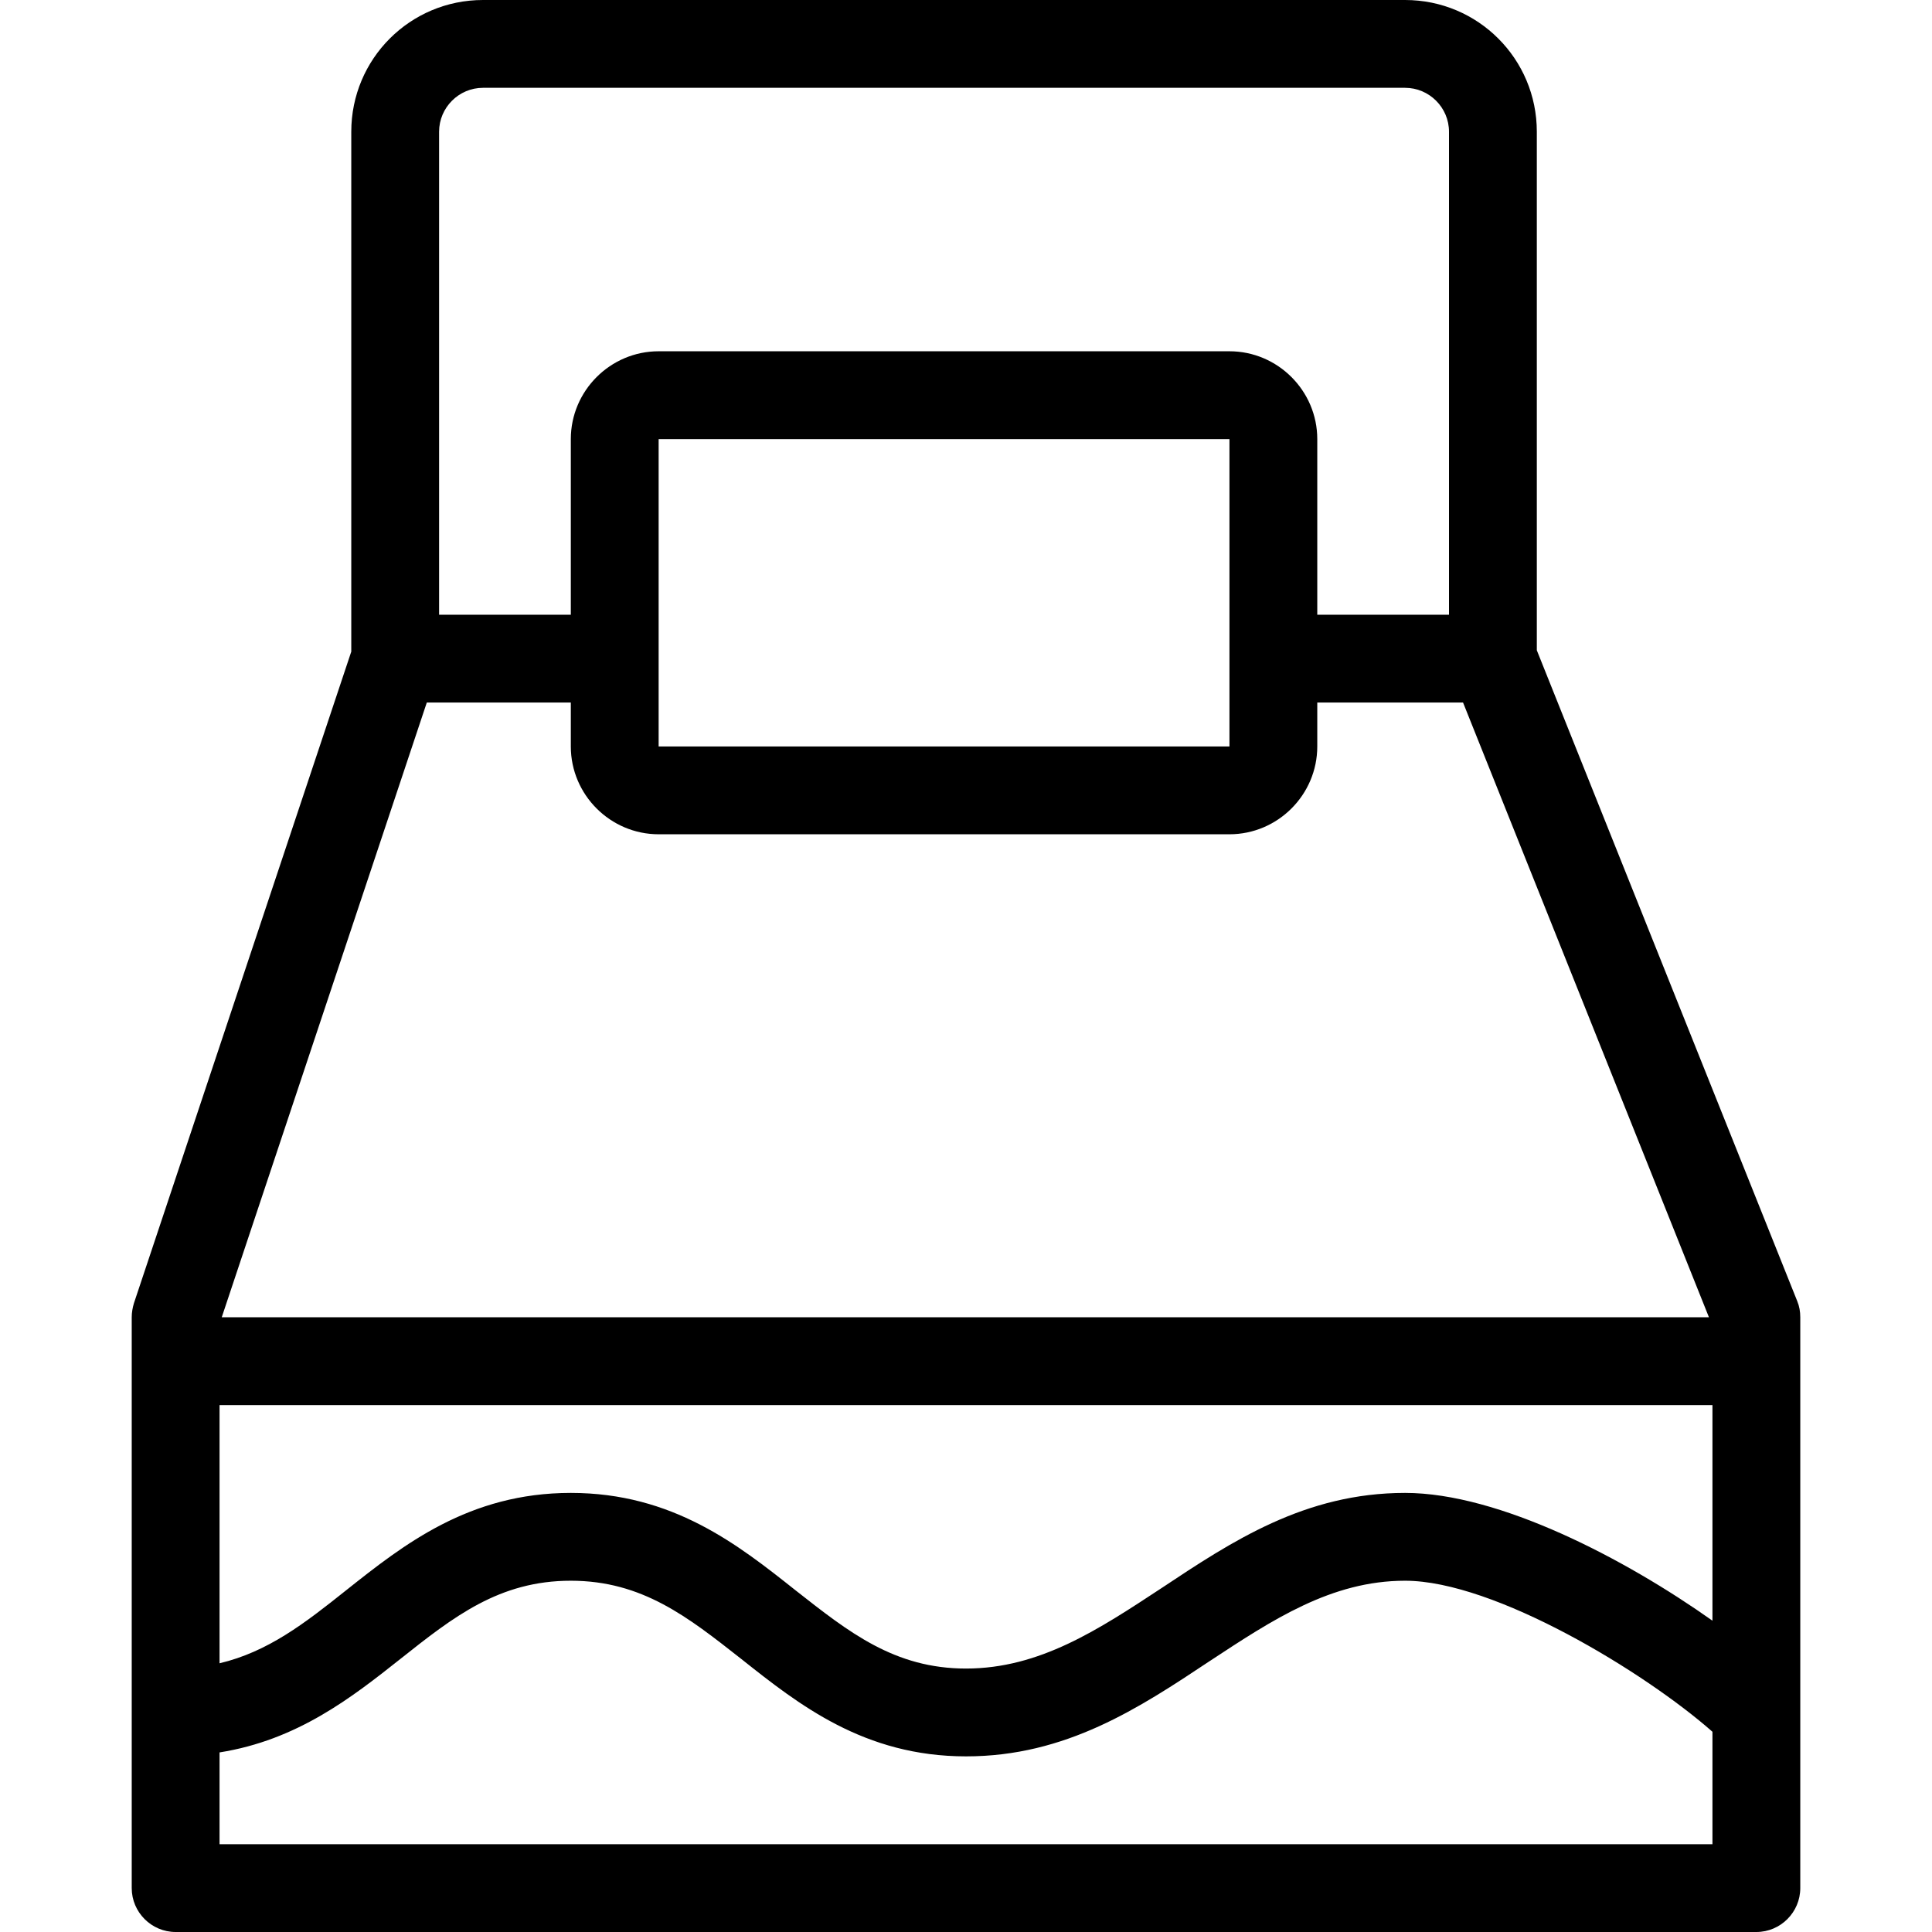
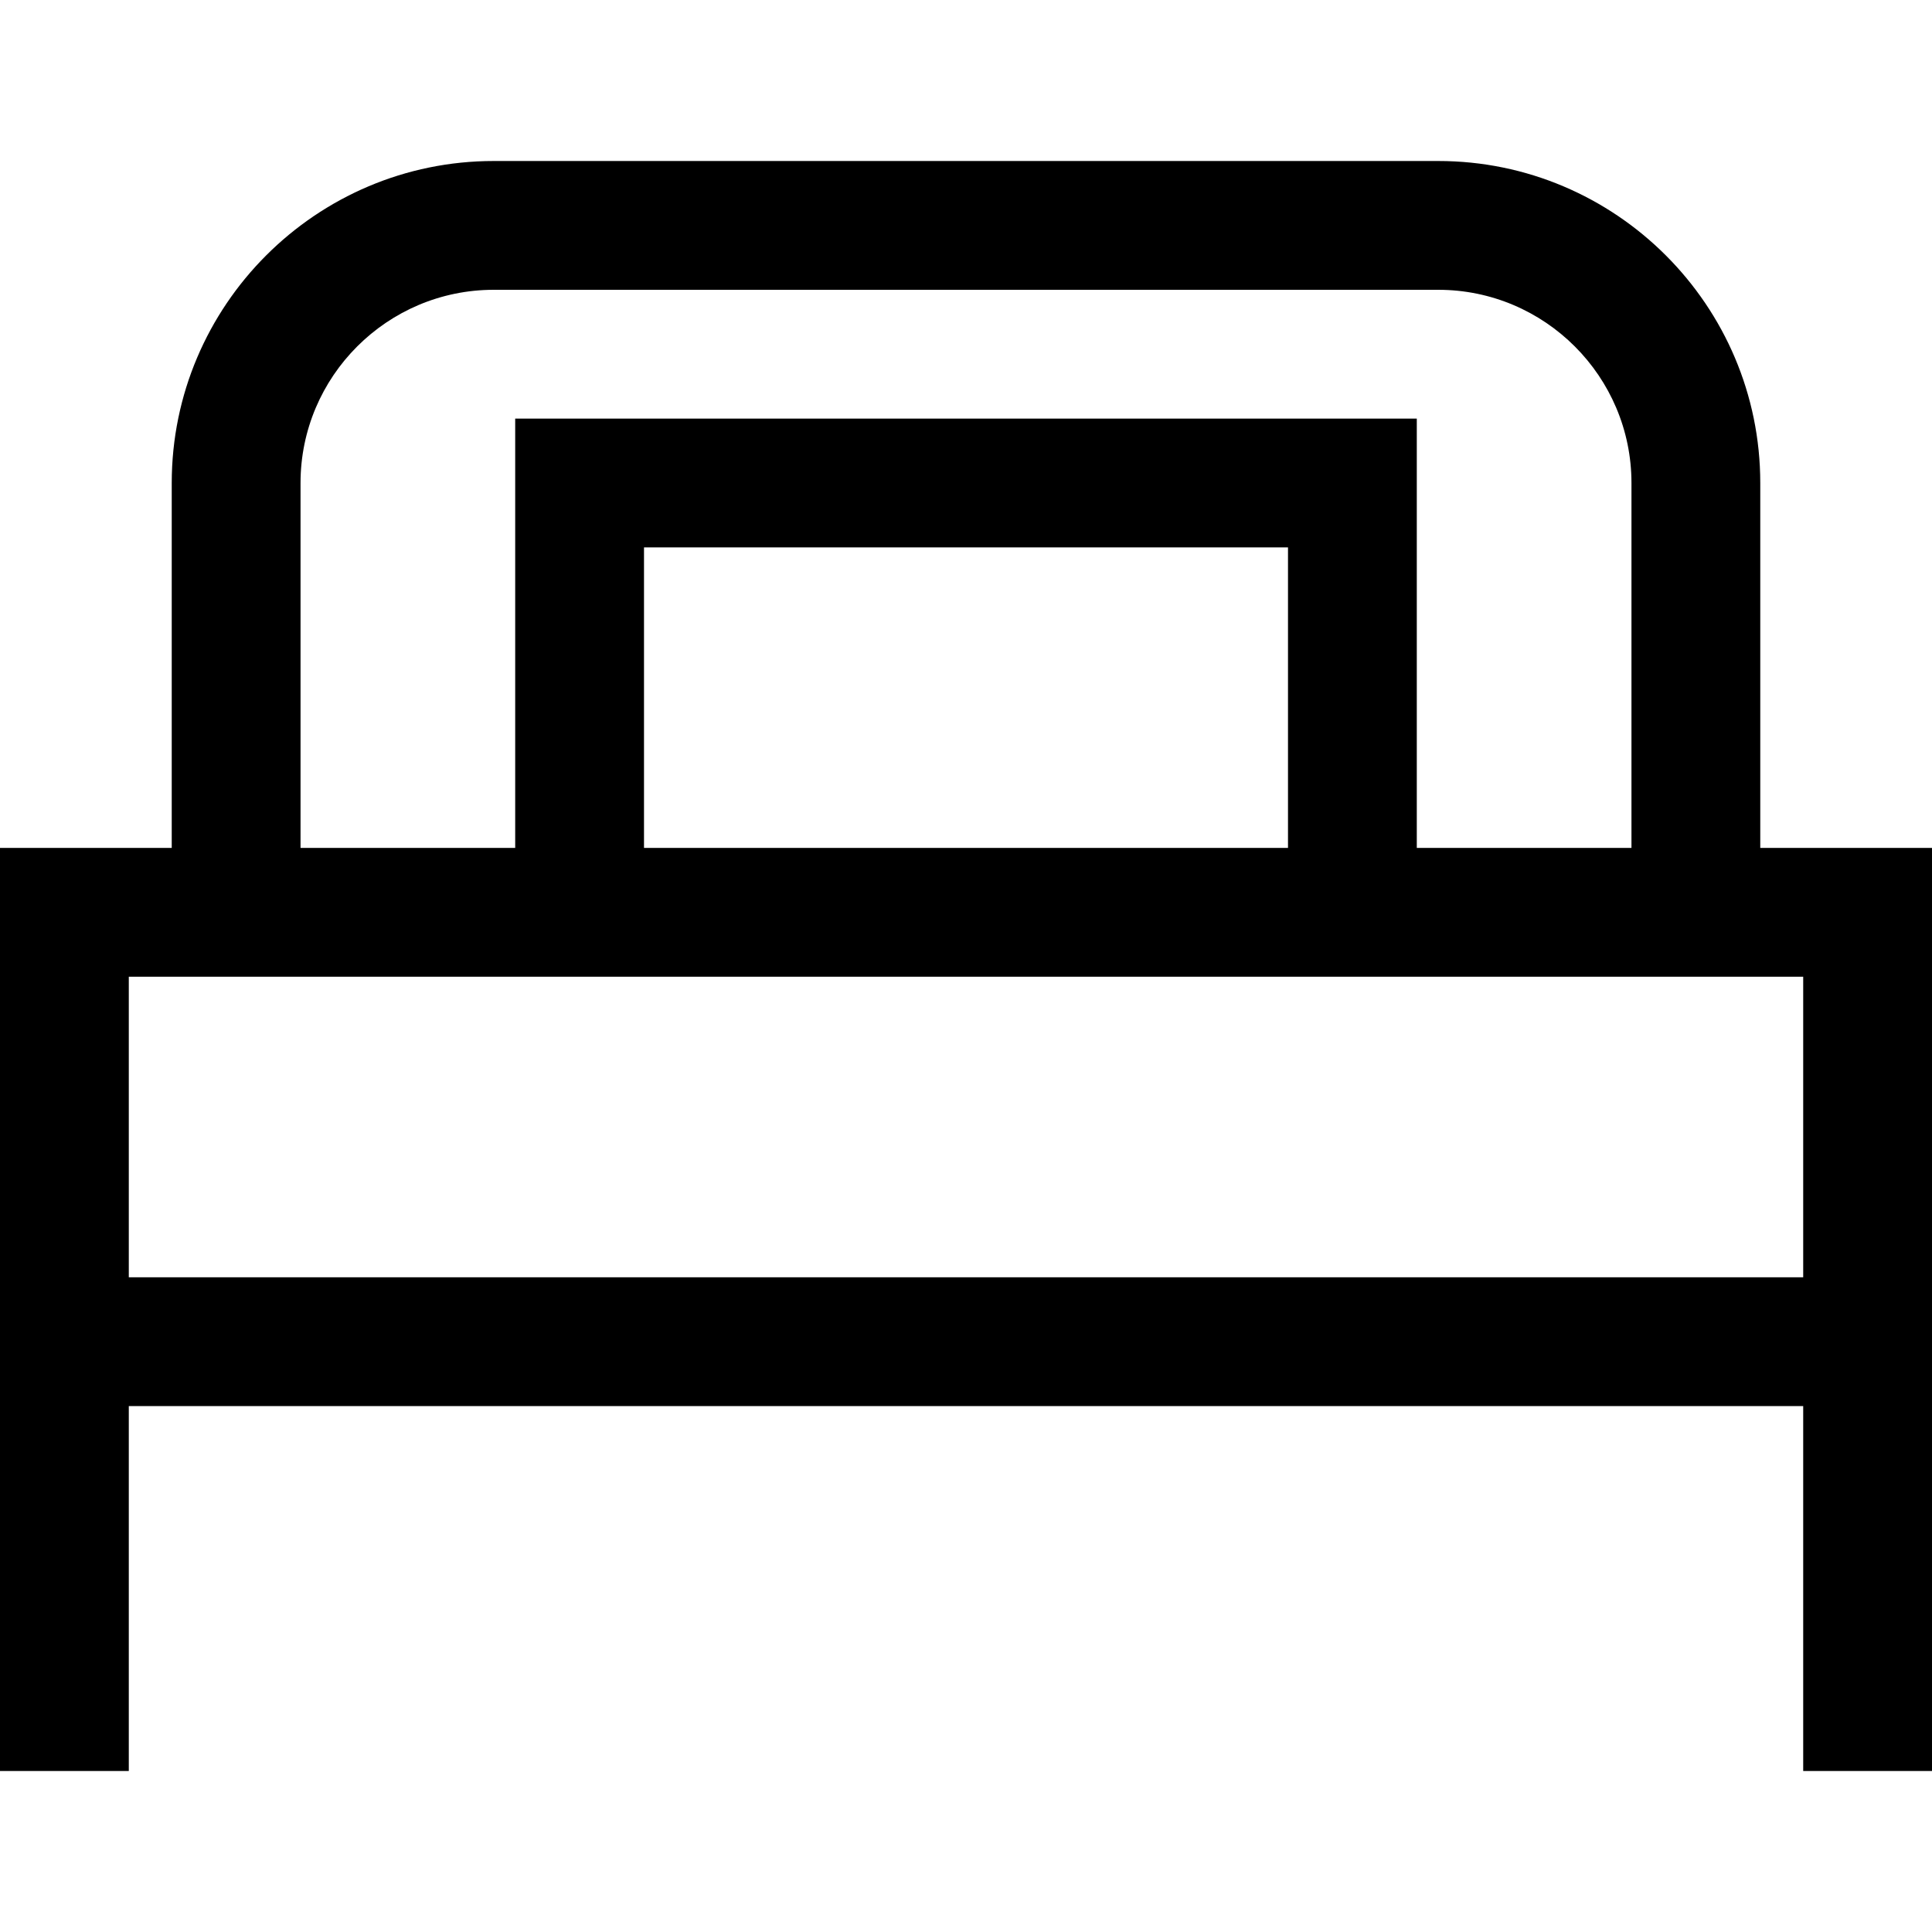
- <svg xmlns="http://www.w3.org/2000/svg" version="1.1" id="Layer_1" x="0px" y="0px" viewBox="0 0 469.333 469.333" style="enable-background:new 0 0 469.333 469.333;" xml:space="preserve">
+ <svg xmlns="http://www.w3.org/2000/svg" version="1.1" id="Layer_1" x="0px" y="0px" viewBox="0 0 512 512" style="enable-background:new 0 0 512 512;" xml:space="preserve">
  <g>
    <g>
-       <path d="M436.587,316.053l-63.253-158.08V32c0-17.707-14.293-32-32-32h-224c-17.707,0-32,14.293-32,32v126.293l-52.8,158.293    C32.213,317.653,32,318.827,32,320v138.667c0,5.867,4.8,10.667,10.667,10.667h384c5.867,0,10.667-4.8,10.667-10.667V320    C437.333,318.613,437.12,317.333,436.587,316.053z M106.667,32c0-5.867,4.8-10.667,10.667-10.667h224    C347.2,21.333,352,26.133,352,32v117.333h-32v-42.667c0-11.733-9.6-21.333-21.333-21.333H160c-11.733,0-21.333,9.6-21.333,21.333    v42.667h-32V32z M298.667,106.667v74.667H160v-74.667H298.667z M103.68,170.667h34.987v10.667c0,11.733,9.6,21.333,21.333,21.333    h138.667c11.733,0,21.333-9.6,21.333-21.333v-10.667h35.413L415.147,320H53.867L103.68,170.667z M416,448H53.333v-22.293    c18.88-2.987,32.107-13.333,43.947-22.72c12.907-10.24,24-18.987,41.387-18.987s28.48,8.853,41.387,18.987    c13.973,11.093,29.867,23.68,54.613,23.68c24.32,0,42.027-11.733,59.2-23.147C309.12,393.493,323.413,384,341.333,384    c21.76,0,58.347,22.293,74.667,36.693V448z M416,393.707c-21.227-15.04-51.84-31.04-74.667-31.04    c-24.32,0-42.027,11.733-59.2,23.147c-15.253,10.027-29.547,19.52-47.467,19.52c-17.387,0-28.48-8.853-41.387-18.987    c-13.973-11.093-29.867-23.68-54.613-23.68s-40.64,12.587-54.613,23.68c-10.027,8-18.987,14.933-30.72,17.707v-62.72H416V393.707z    " />
+       <path d="M466.489,224.711V128c0-47.053-38.281-85.333-85.333-85.333H130.844c-47.053,0-85.333,38.281-85.333,85.333v96.711H0    v244.622h34.133v-96.711h443.733v96.711H512V224.711H466.489z M79.644,128c0-28.232,22.968-51.2,51.2-51.2h250.311    c28.232,0,51.2,22.968,51.2,51.2v96.711h-56.889V110.933H136.533v113.778H79.644V128z M341.333,145.067v79.644H170.667v-79.644    H341.333z M477.867,338.489H34.133v-79.644h443.733V338.489z" />
    </g>
  </g>
  <g>
</g>
  <g>
</g>
  <g>
</g>
  <g>
</g>
  <g>
</g>
  <g>
</g>
  <g>
</g>
  <g>
</g>
  <g>
</g>
  <g>
</g>
  <g>
</g>
  <g>
</g>
  <g>
</g>
  <g>
</g>
  <g>
</g>
</svg>
